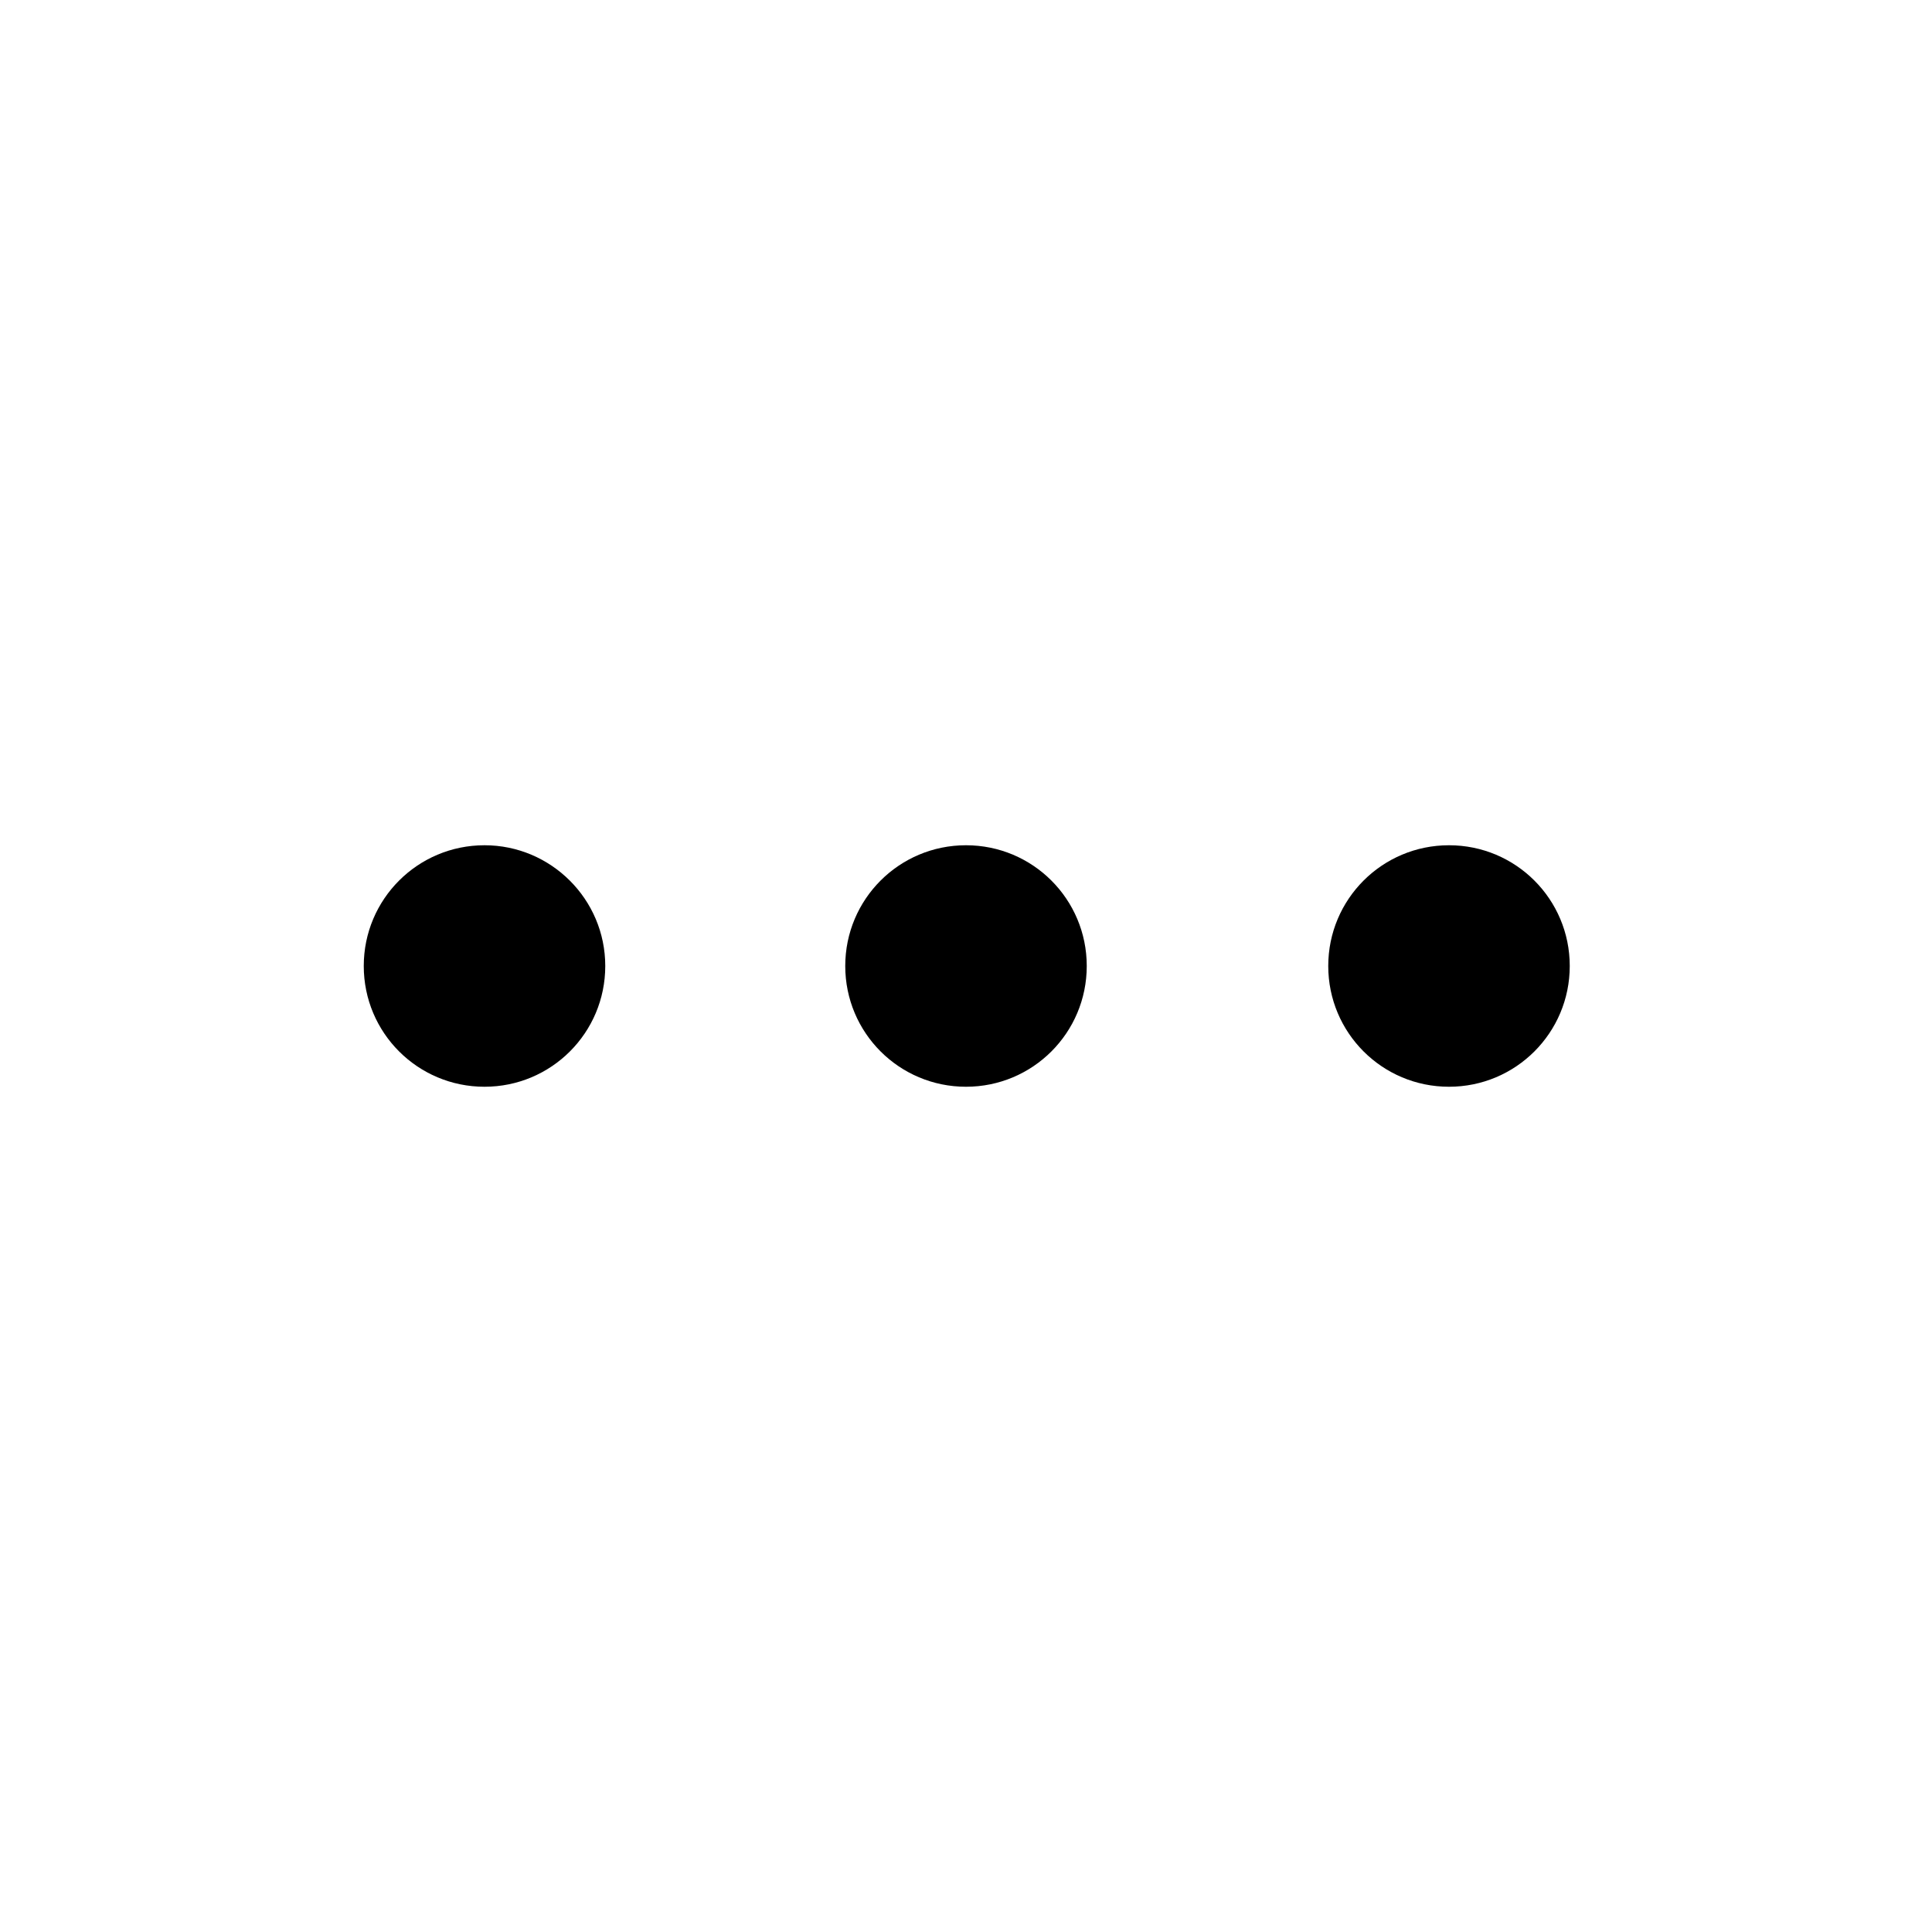
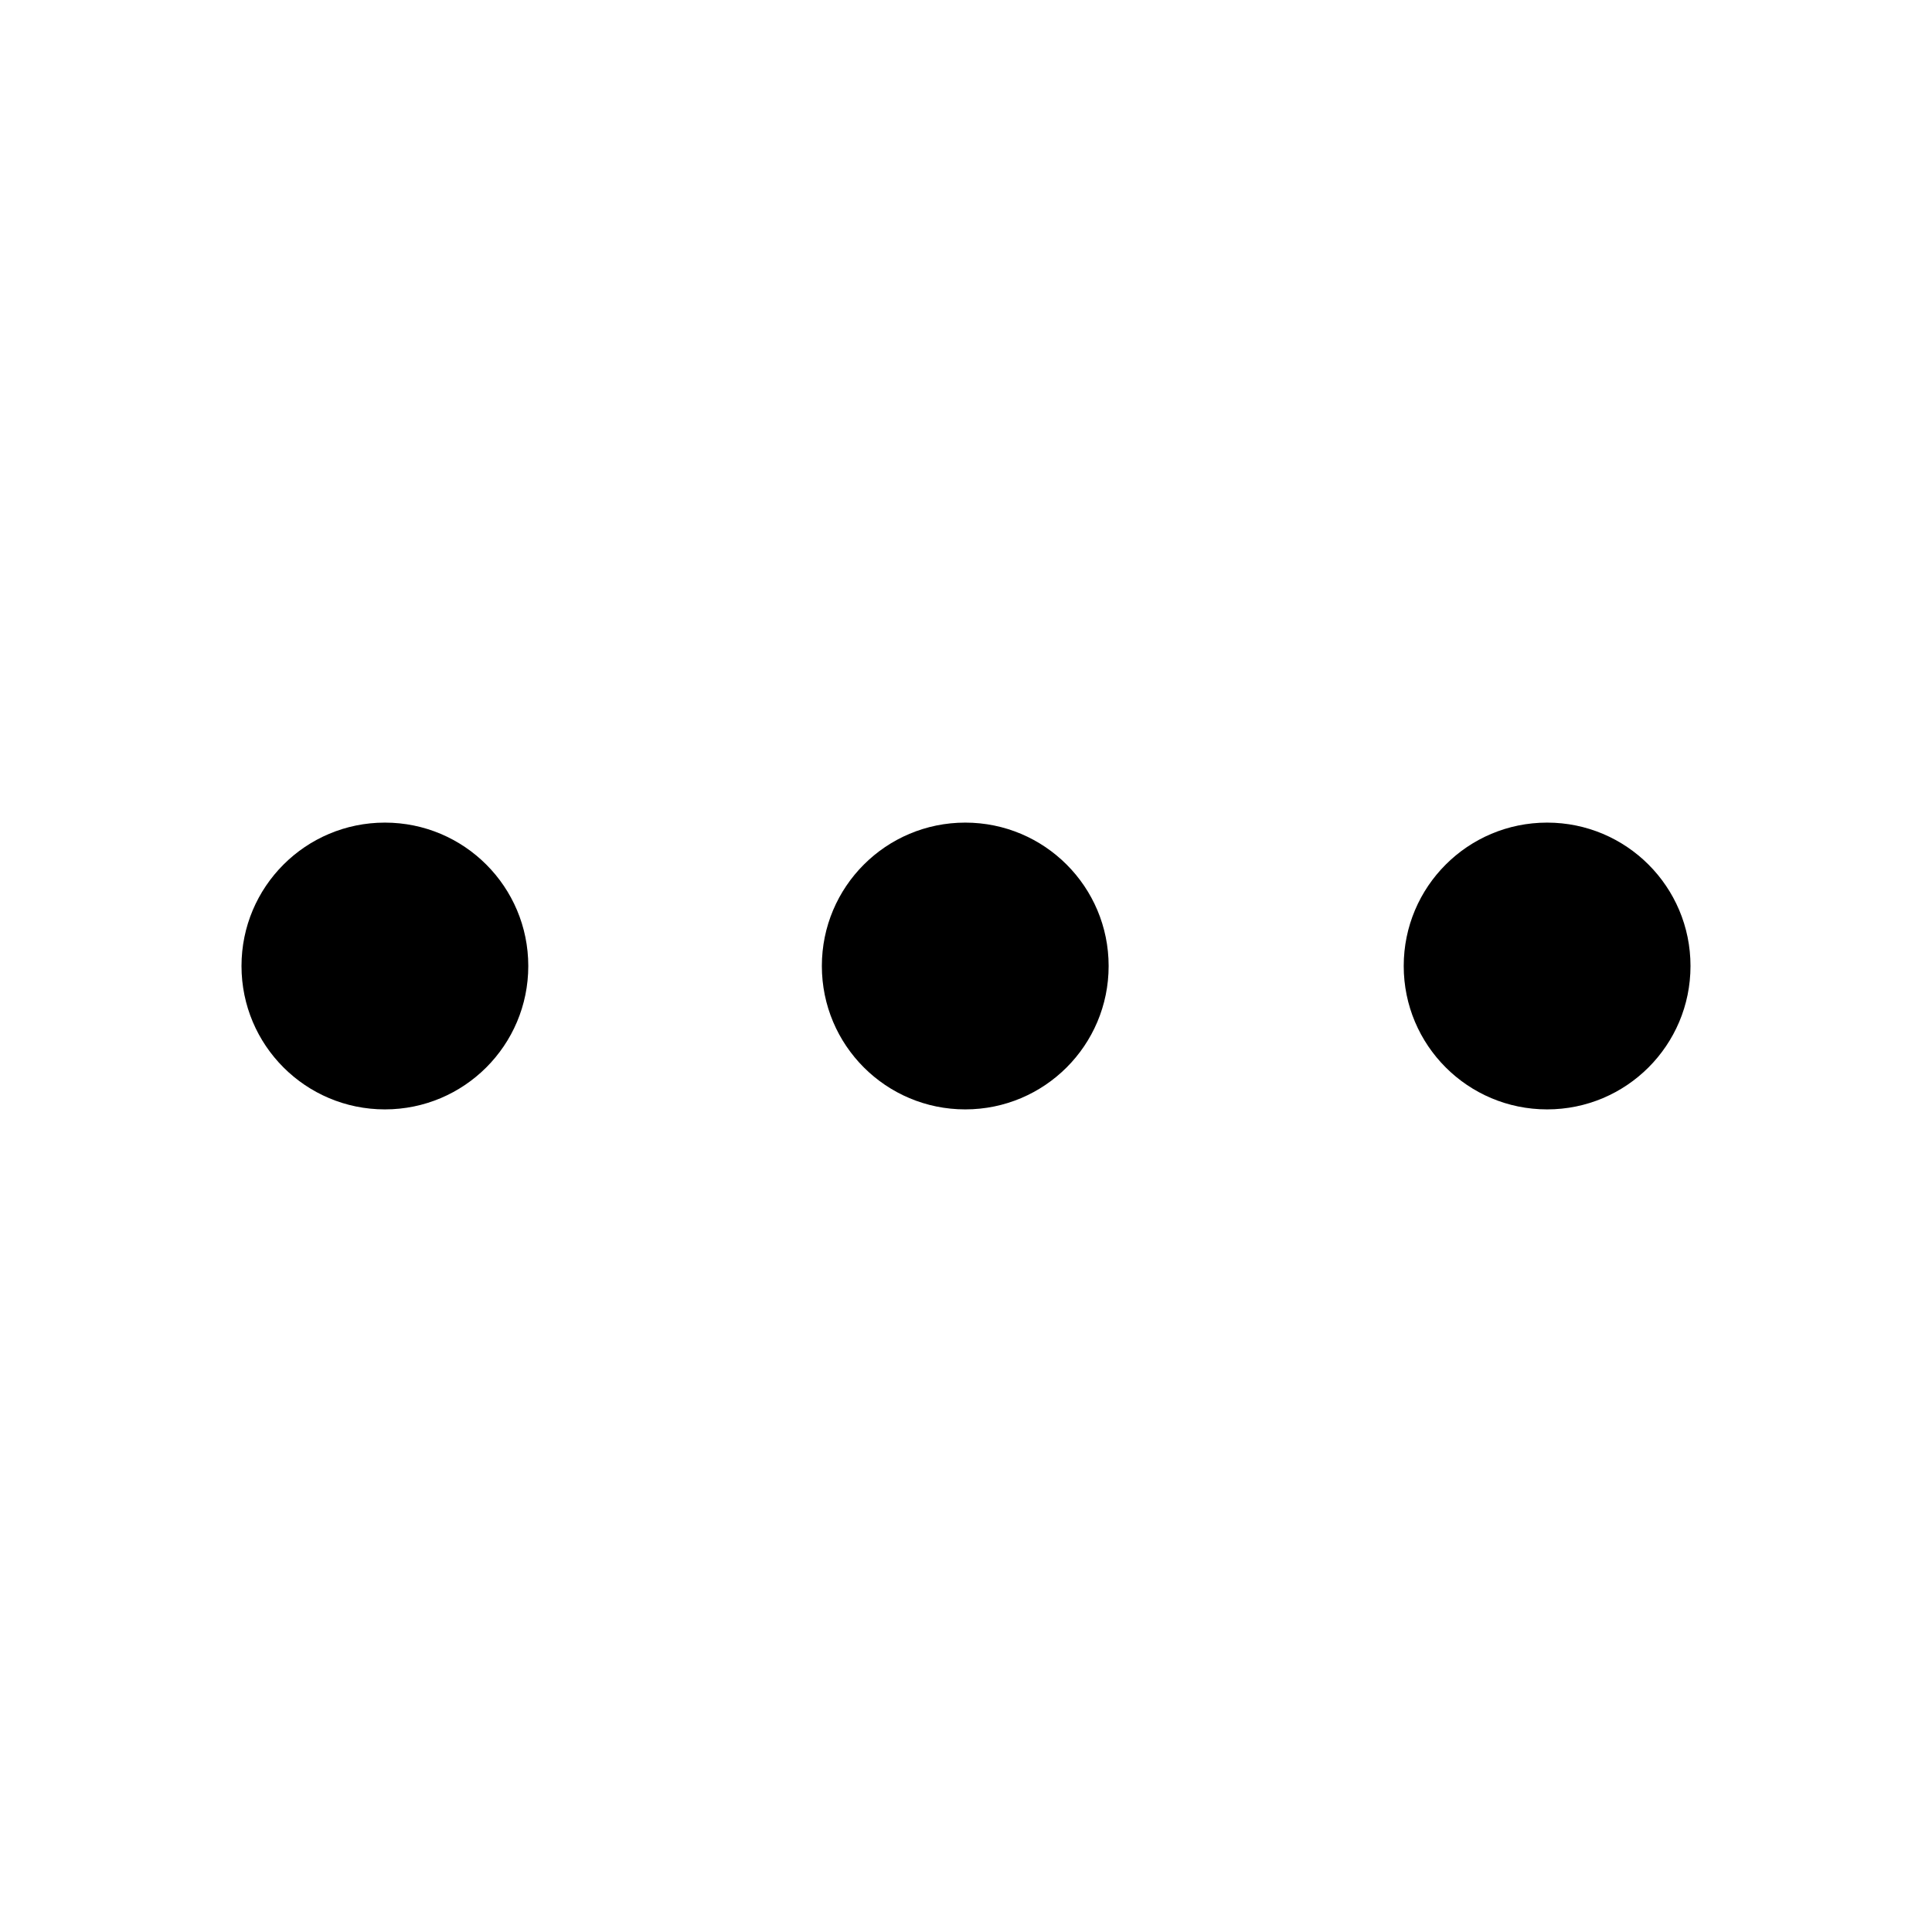
- <svg xmlns="http://www.w3.org/2000/svg" version="1.1" id="Layer_1" x="0px" y="0px" width="512px" height="512px" viewBox="0 0 512 512" style="enable-background:new 0 0 512 512;" xml:space="preserve">
+ <svg xmlns="http://www.w3.org/2000/svg" version="1.1" id="Layer_1" x="0px" y="0px" viewBox="0 0 512 512" style="enable-background:new 0 0 512 512;" xml:space="preserve">
  <g>
-     <path d="M256,224c-17.7,0-32,14.3-32,32s14.3,32,32,32c17.7,0,32-14.3,32-32S273.7,224,256,224L256,224z" />
-     <path d="M128.4,224c-17.7,0-32,14.3-32,32s14.3,32,32,32c17.7,0,32-14.3,32-32S146,224,128.4,224L128.4,224z" />
-     <path d="M384,224c-17.7,0-32,14.3-32,32s14.3,32,32,32s32-14.3,32-32S401.7,224,384,224L384,224z" />
+     <path d="M255.8,218c-21,0-38,17-38,38s17,38,38,38c21,0,38-17,38-38S276.8,218,255.8,218L255.8,218z" />
+     <path d="M102,218c-21,0-38,17-38,38s17,38,38,38c21,0,38-17,38-38S123,218,102,218L102,218z" />
+     <path d="M410,218c-21,0-38,17-38,38s17,38,38,38c21,0,38-17,38-38S431,218,410,218L410,218z" />
  </g>
</svg>
